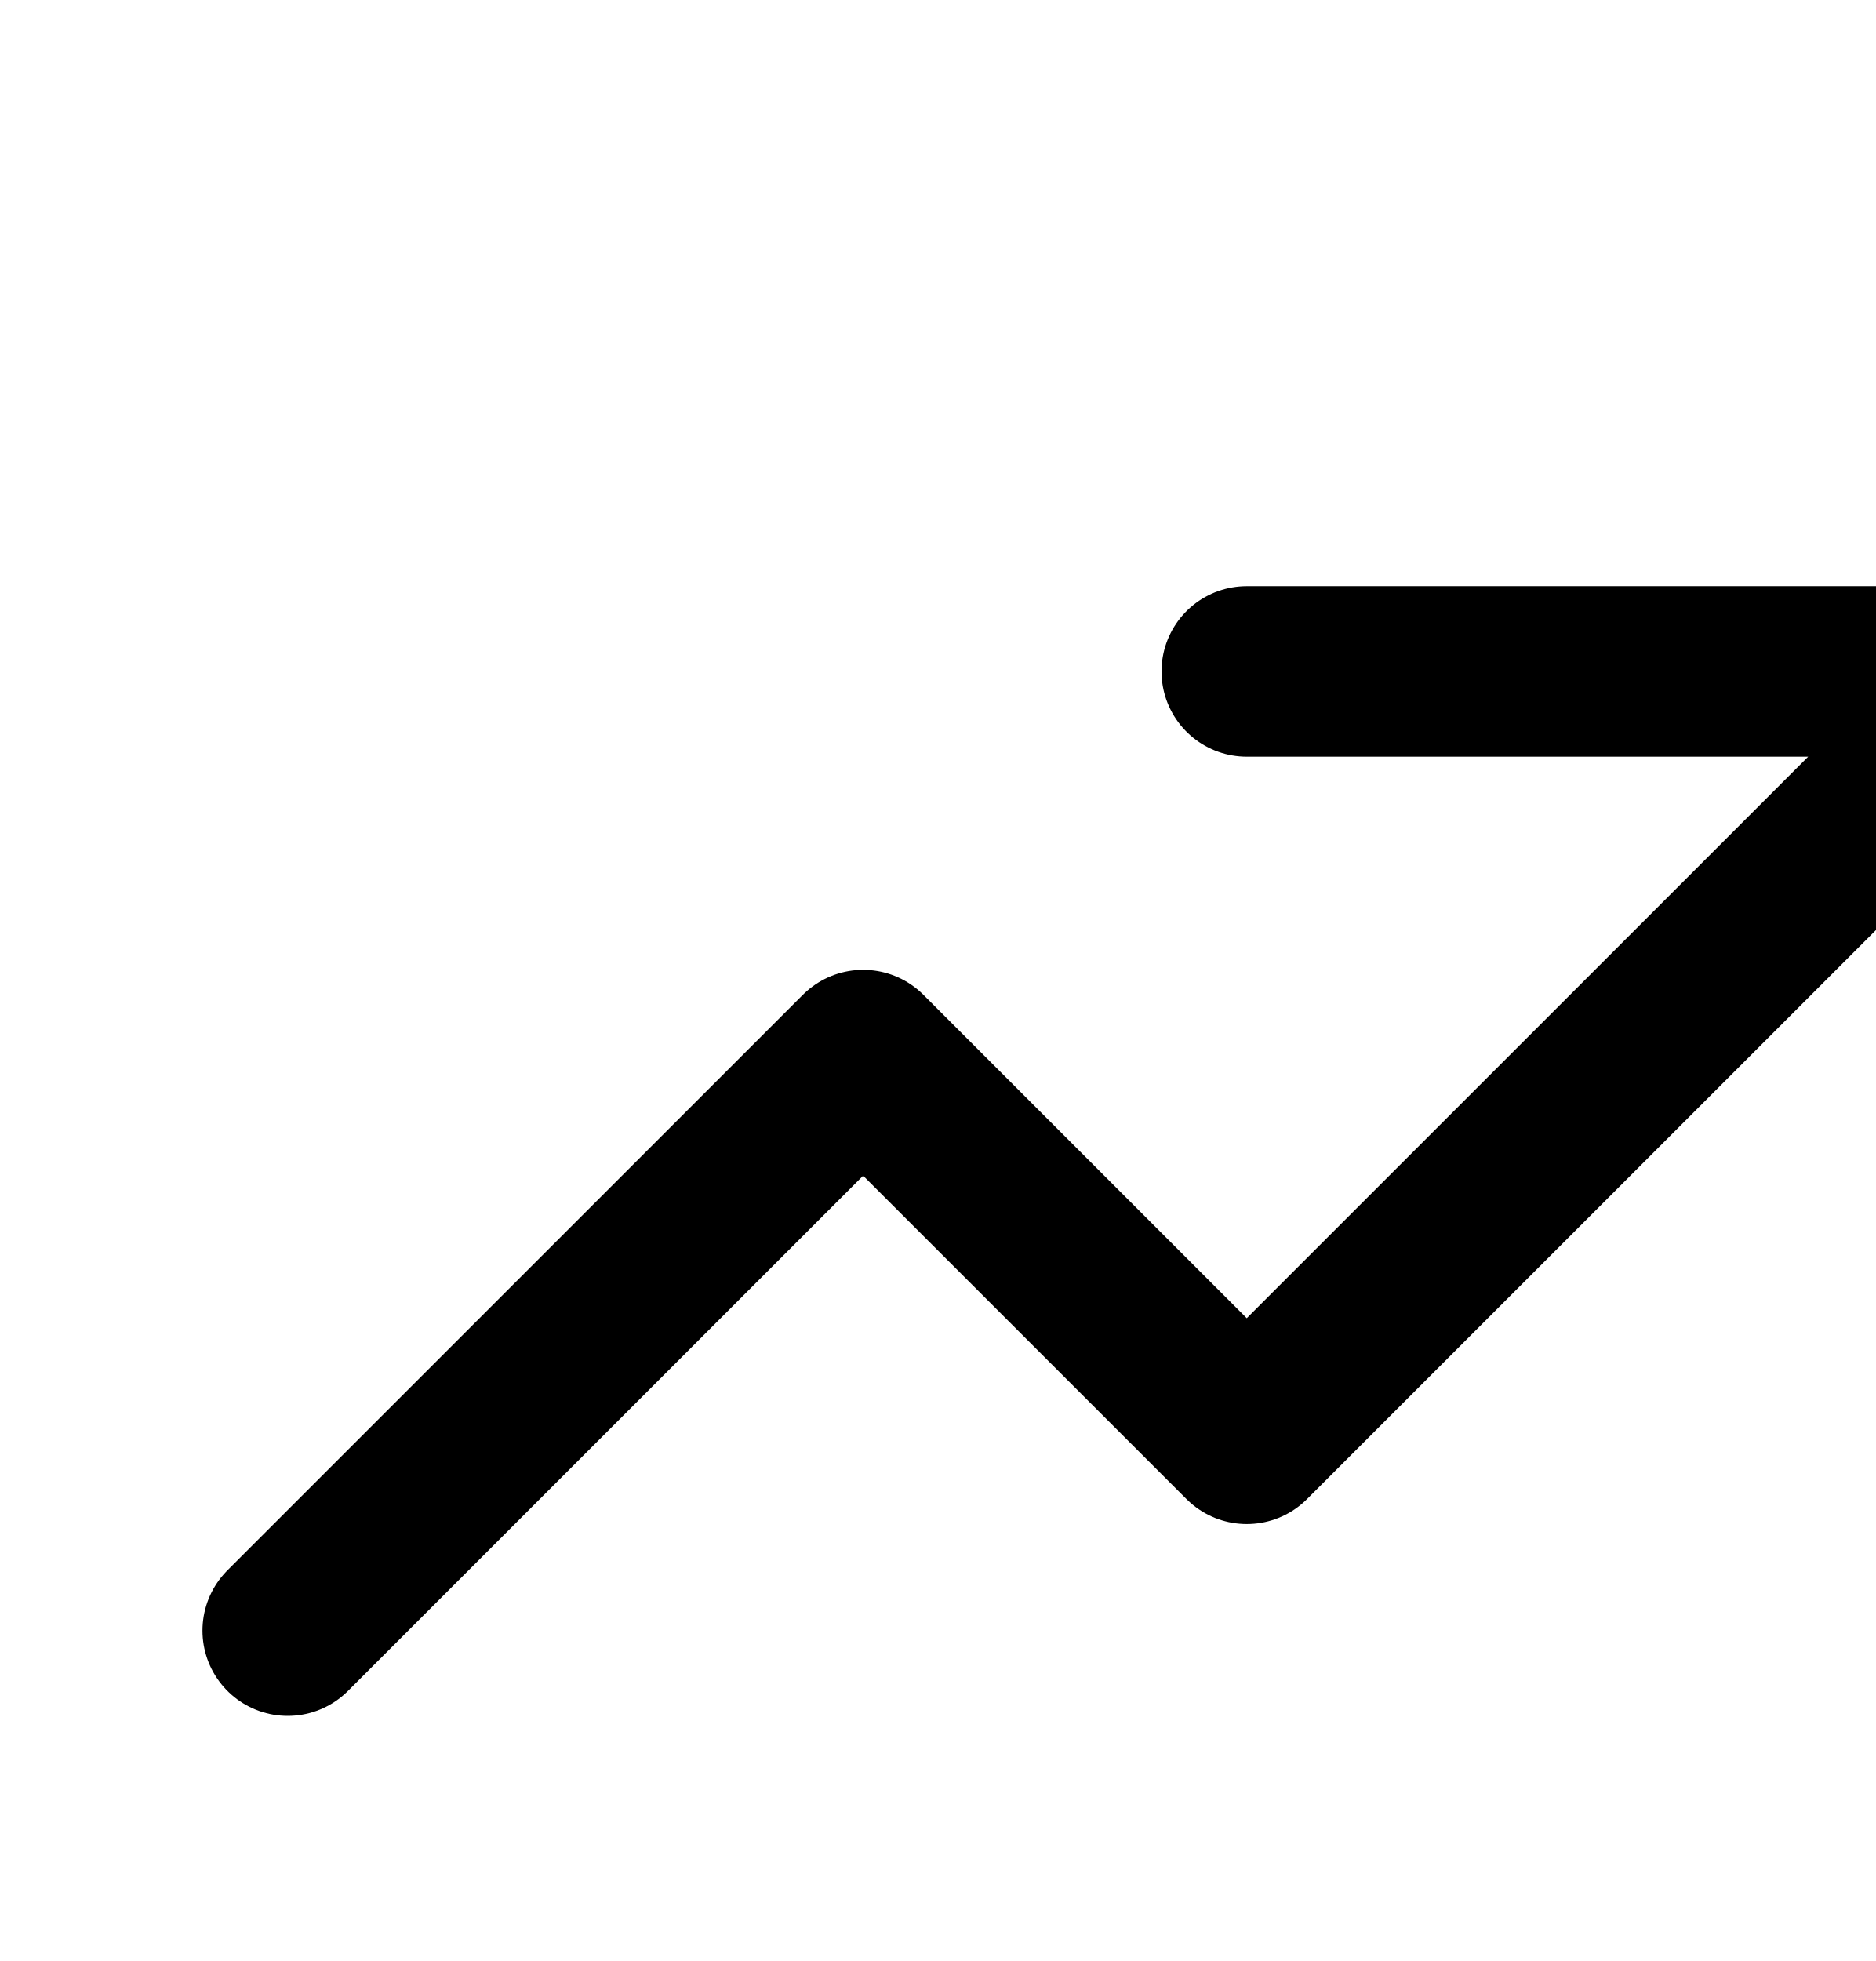
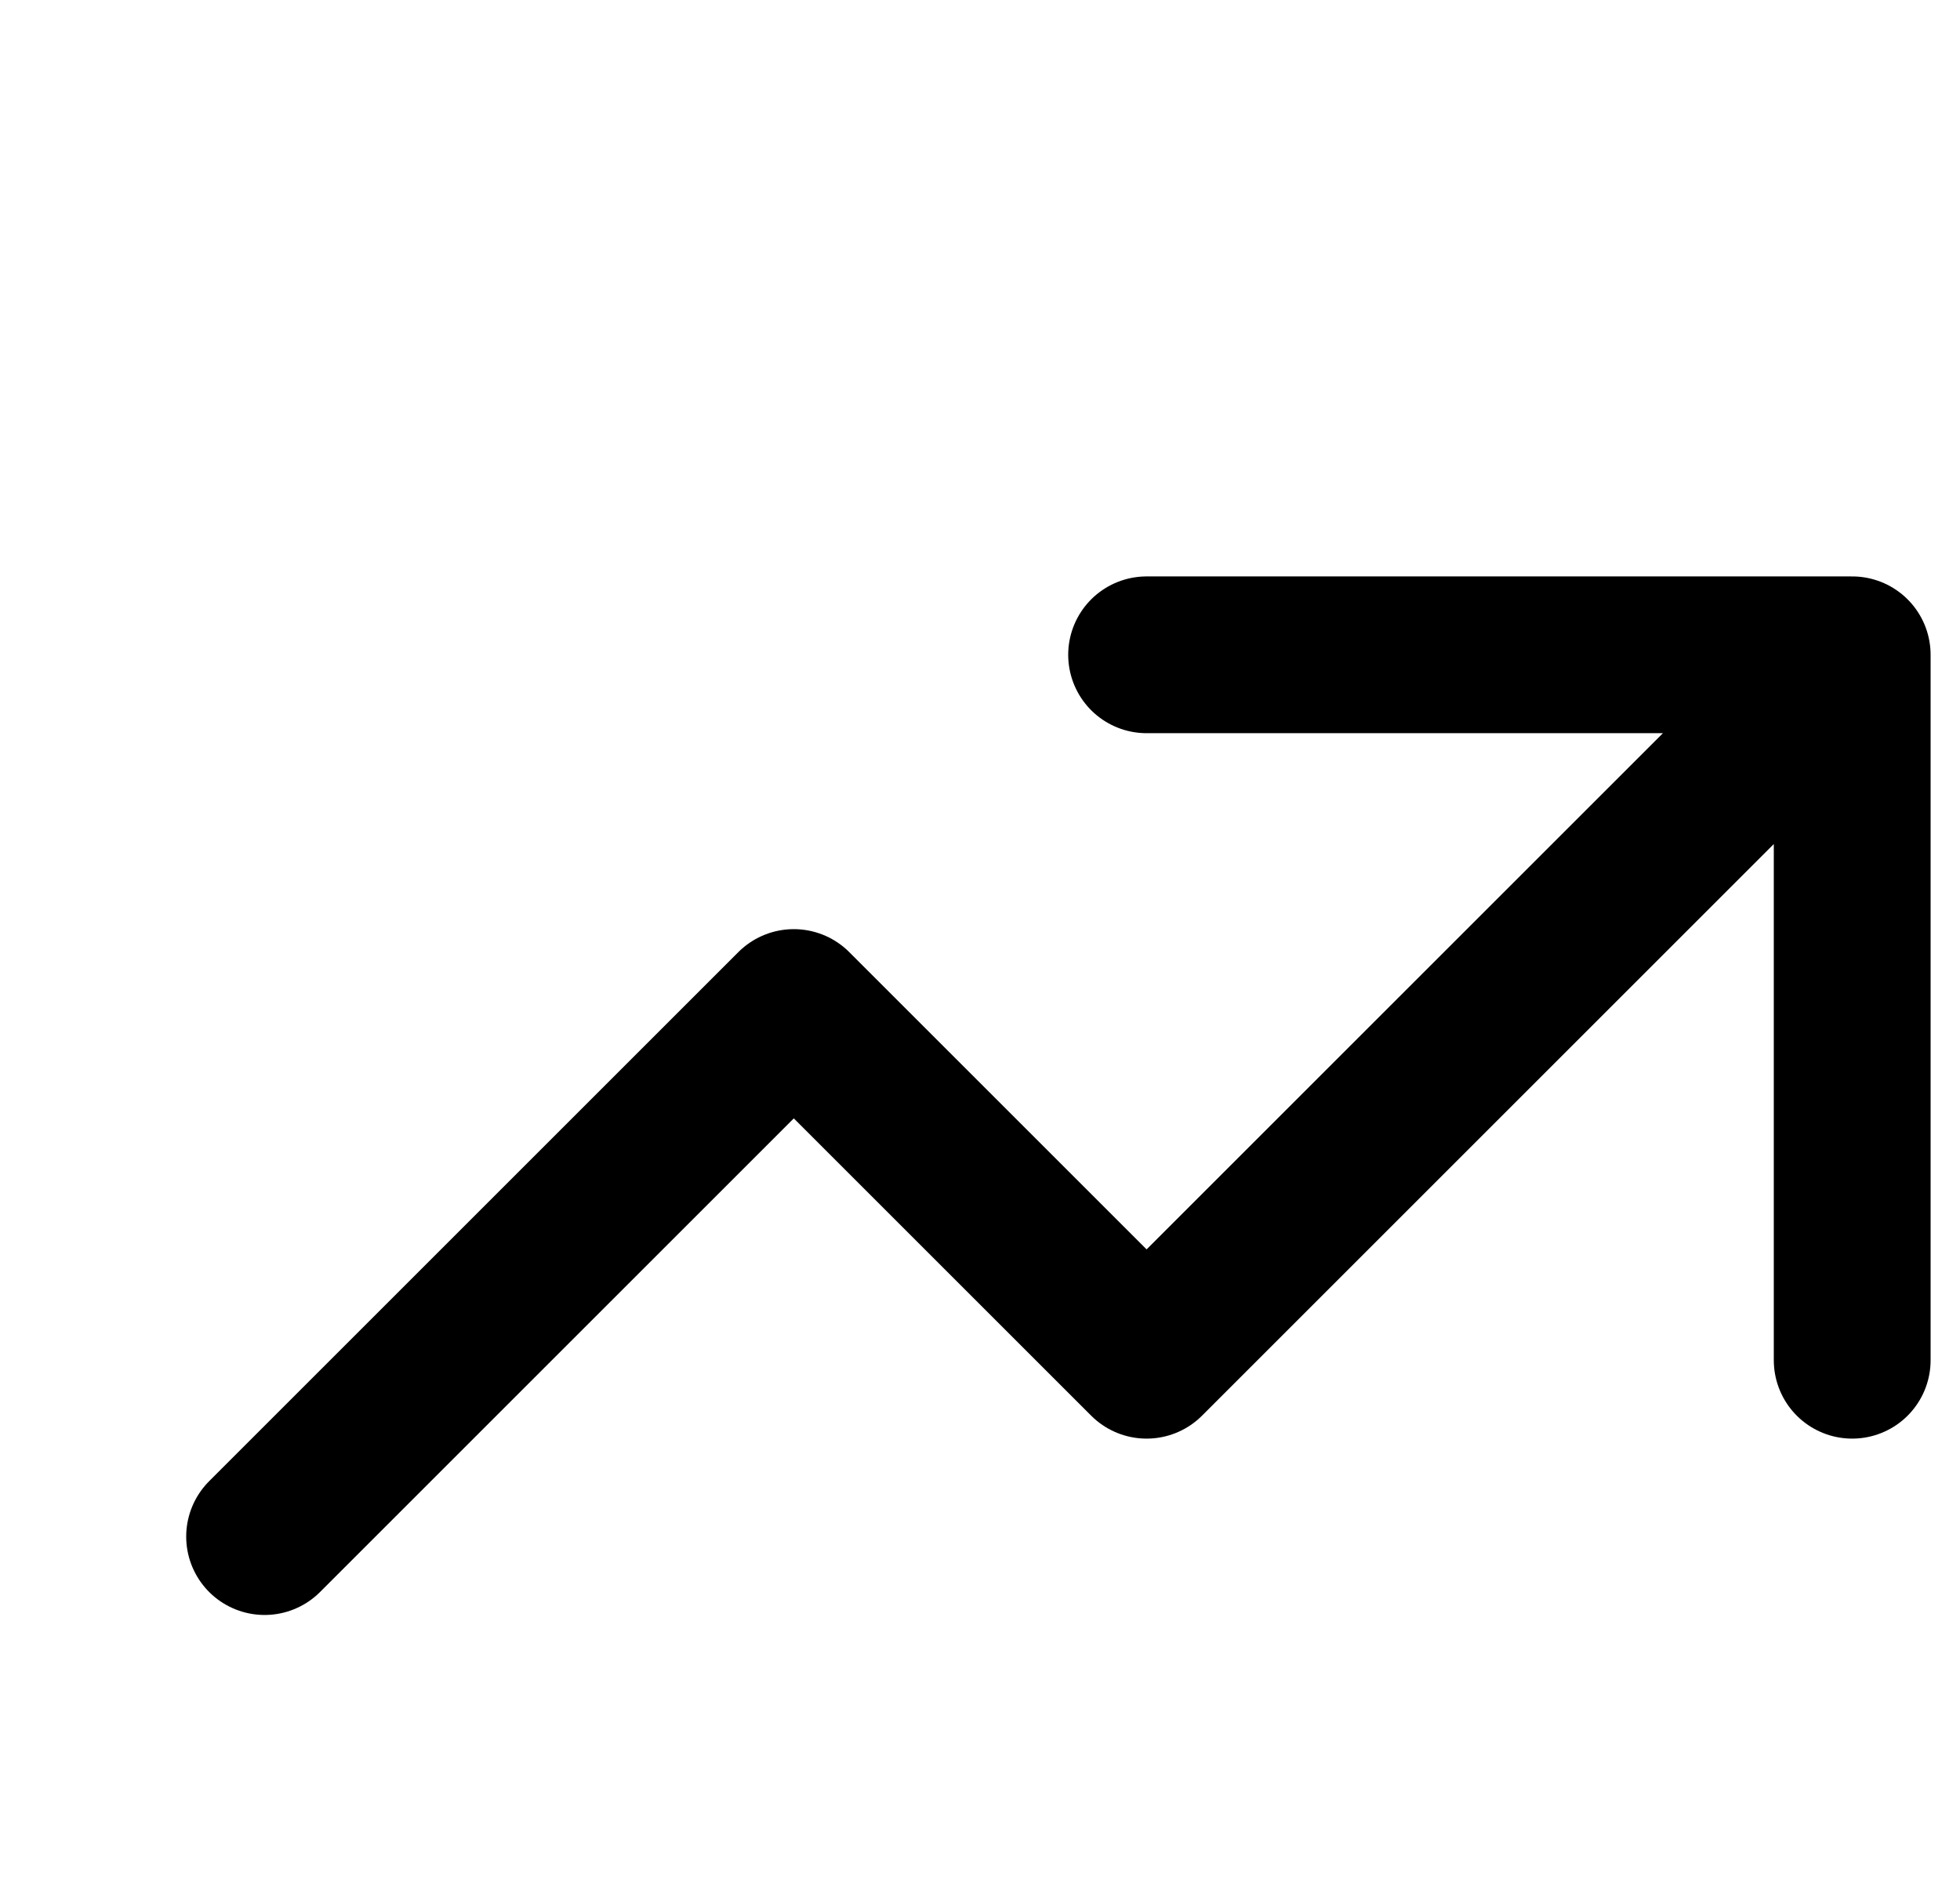
- <svg xmlns="http://www.w3.org/2000/svg" width="22" height="23" viewBox="0 0 22 23" fill="none">
+ <svg xmlns="http://www.w3.org/2000/svg" width="24" height="23" viewBox="0 0 25 23" fill="none">
  <path d="M14.625 7.875H23.625M23.625 7.875V16.875M23.625 7.875L14.625 16.875L10.125 12.375L3.375 19.125" stroke="currentcolor" stroke-width="2" stroke-linecap="round" stroke-linejoin="round" />
</svg>
